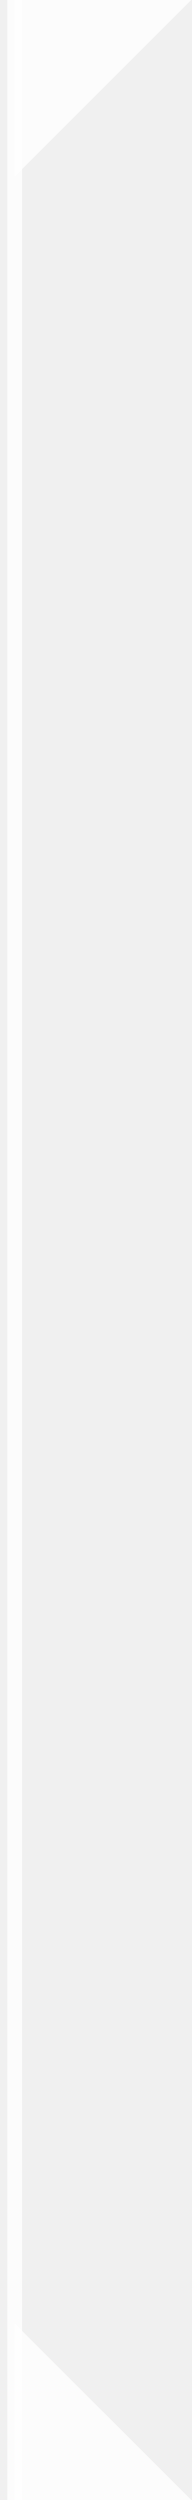
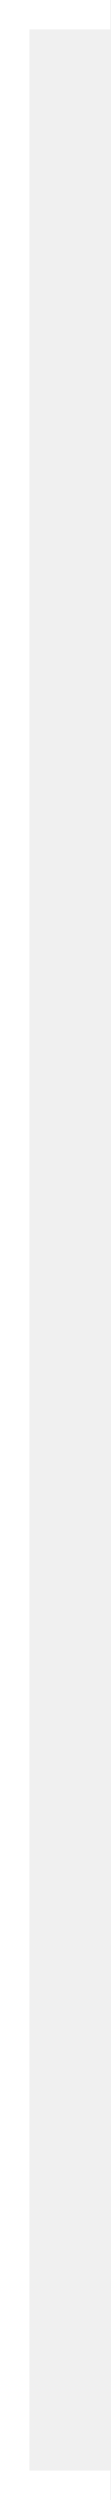
- <svg xmlns="http://www.w3.org/2000/svg" width="13.002" height="170" viewBox="0 0 13.002 170">
-   <g data-name="그룹 10419">
-     <path data-name="패스 1443" d="M0 0v12L12 0z" transform="translate(1.002)" style="fill:#fff;opacity:0.8" />
-     <path data-name="패스 1444" d="M0 0v12L12 0z" transform="rotate(-90 85.501 84.499)" style="fill:#fff;opacity:0.8" />
-     <path data-name="선 24" transform="translate(1)" style="fill:none;stroke:#fff;opacity:0.8;stroke-width:1px" d="M0 0v170" />
+ <svg xmlns="http://www.w3.org/2000/svg" width="7.5" height="170" viewBox="0 0 7.5 170">
+   <g data-name="그룹 11288">
+     <path data-name="선 24" style="fill:none;stroke:#fff;stroke-width:2px" d="M0 170V0" transform="translate(1)" />
+     <path data-name="사각형 2505" transform="rotate(-90 1.75 .25)" style="fill:#fff" d="M0 0h2v6H0z" />
+     <path data-name="사각형 2506" transform="rotate(-90 85.75 84.25)" style="fill:#fff" d="M0 0h2v6H0z" />
  </g>
</svg>
